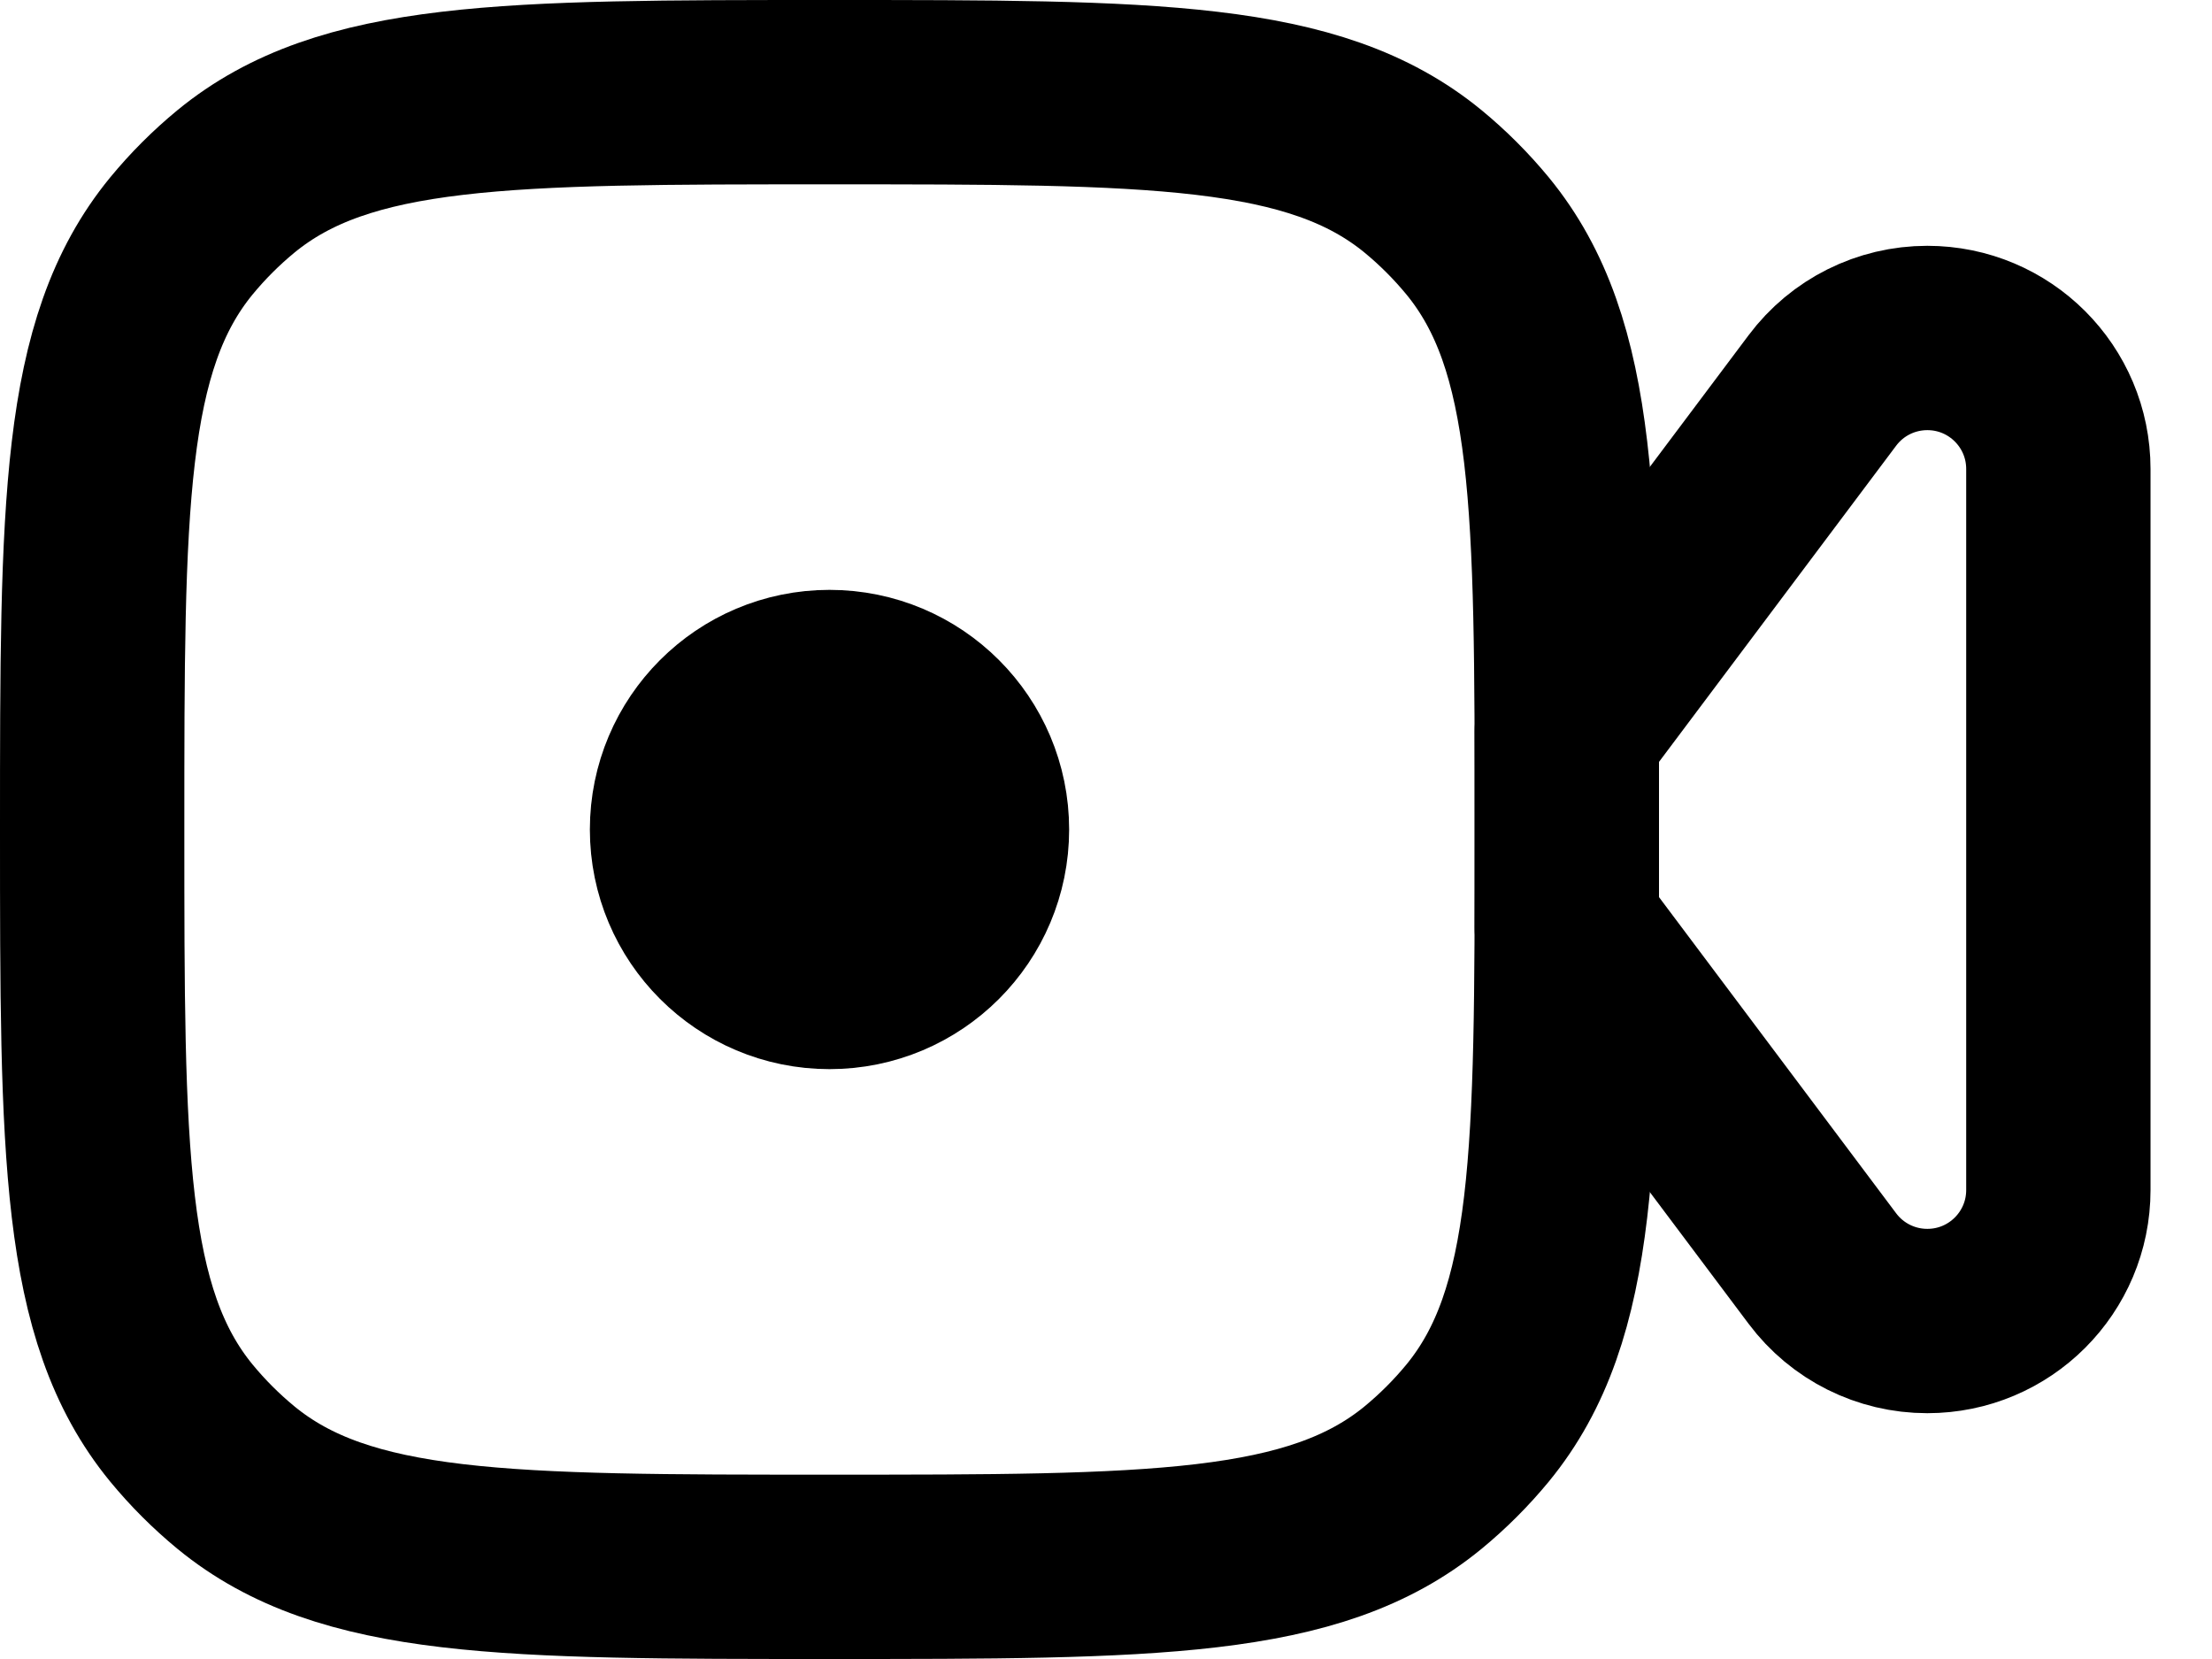
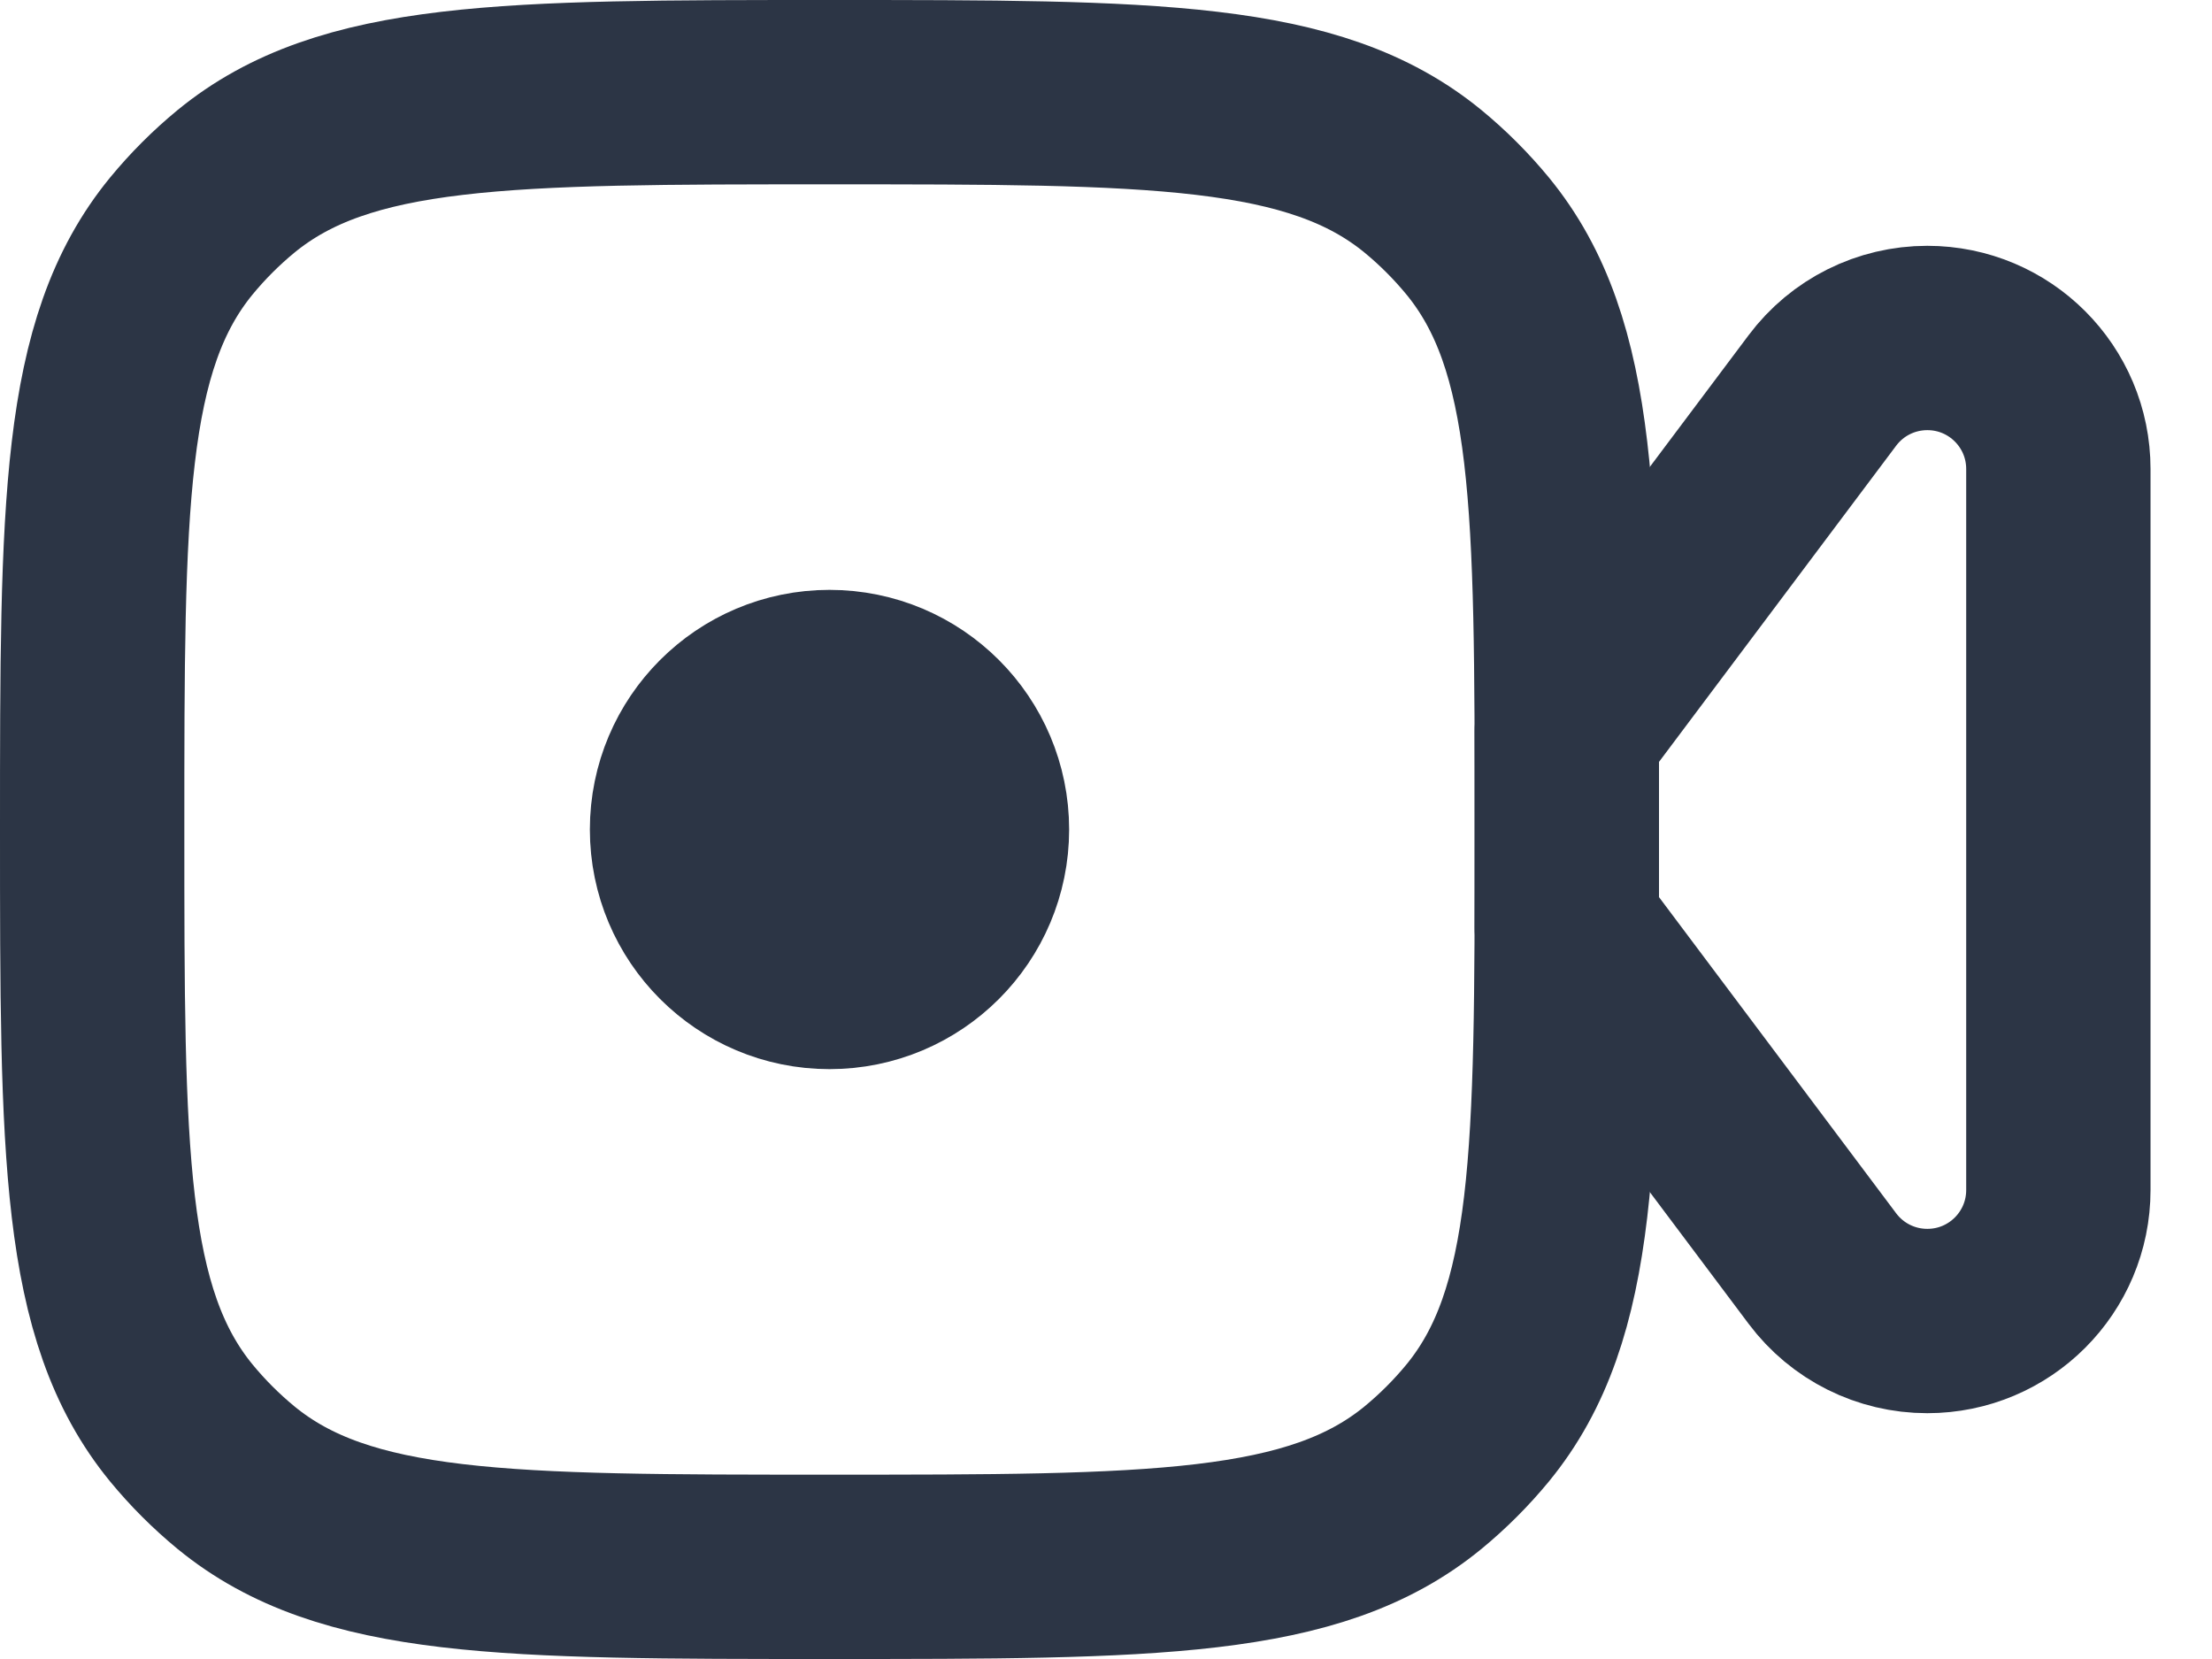
<svg xmlns="http://www.w3.org/2000/svg" width="24" height="18" viewBox="0 0 24 18" fill="none">
-   <path d="M15.44 16.032C14.26 17 12.507 17 9 17C5.493 17 3.74 17 2.56 16.032C2.344 15.854 2.146 15.656 1.968 15.44C1 14.26 1 12.507 1 9C1 5.493 1 3.74 1.968 2.56C2.146 2.344 2.344 2.146 2.56 1.968C3.74 1 5.493 1 9 1C12.507 1 14.26 1 15.44 1.968C15.656 2.146 15.854 2.344 16.032 2.56C17 3.74 17 5.493 17 9C17 12.507 17 14.26 16.032 15.44C15.854 15.656 15.656 15.854 15.44 16.032Z" stroke="currentColor" stroke-width="2" stroke-linejoin="round" />
-   <path d="M17 10.067V7.933L19.773 4.236C20.042 3.877 20.463 3.667 20.911 3.667C21.697 3.667 22.333 4.303 22.333 5.089V12.911C22.333 13.697 21.697 14.333 20.911 14.333C20.463 14.333 20.042 14.123 19.773 13.764L17 10.067Z" stroke="currentColor" stroke-width="2" stroke-linejoin="round" />
-   <path d="M9 10.6C9.884 10.6 10.6 9.884 10.6 9C10.6 8.116 9.884 7.4 9 7.4M9 10.6C8.116 10.6 7.4 9.884 7.4 9C7.4 8.116 8.116 7.4 9 7.4M9 10.6V7.4" stroke="currentColor" stroke-width="2" stroke-linejoin="round" />
+   <path d="M15.44 16.032C14.26 17 12.507 17 9 17C5.493 17 3.74 17 2.56 16.032C2.344 15.854 2.146 15.656 1.968 15.44C1 14.26 1 12.507 1 9C1 5.493 1 3.74 1.968 2.56C2.146 2.344 2.344 2.146 2.56 1.968C3.74 1 5.493 1 9 1C12.507 1 14.26 1 15.44 1.968C15.656 2.146 15.854 2.344 16.032 2.56C17 3.74 17 5.493 17 9C17 12.507 17 14.26 16.032 15.44C15.854 15.656 15.656 15.854 15.44 16.032Z" stroke="#2C3545" stroke-width="2" stroke-linejoin="round" />
+   <path d="M17 10.067V7.933L19.773 4.236C20.042 3.877 20.463 3.667 20.911 3.667C21.697 3.667 22.333 4.303 22.333 5.089V12.911C22.333 13.697 21.697 14.333 20.911 14.333C20.463 14.333 20.042 14.123 19.773 13.764L17 10.067Z" stroke="#2C3545" stroke-width="2" stroke-linejoin="round" />
+   <path d="M9 10.6C9.884 10.6 10.6 9.884 10.6 9C10.6 8.116 9.884 7.4 9 7.4M9 10.6C8.116 10.6 7.4 9.884 7.4 9C7.4 8.116 8.116 7.4 9 7.4M9 10.6V7.4" stroke="#2C3545" stroke-width="2" stroke-linejoin="round" />
</svg>
